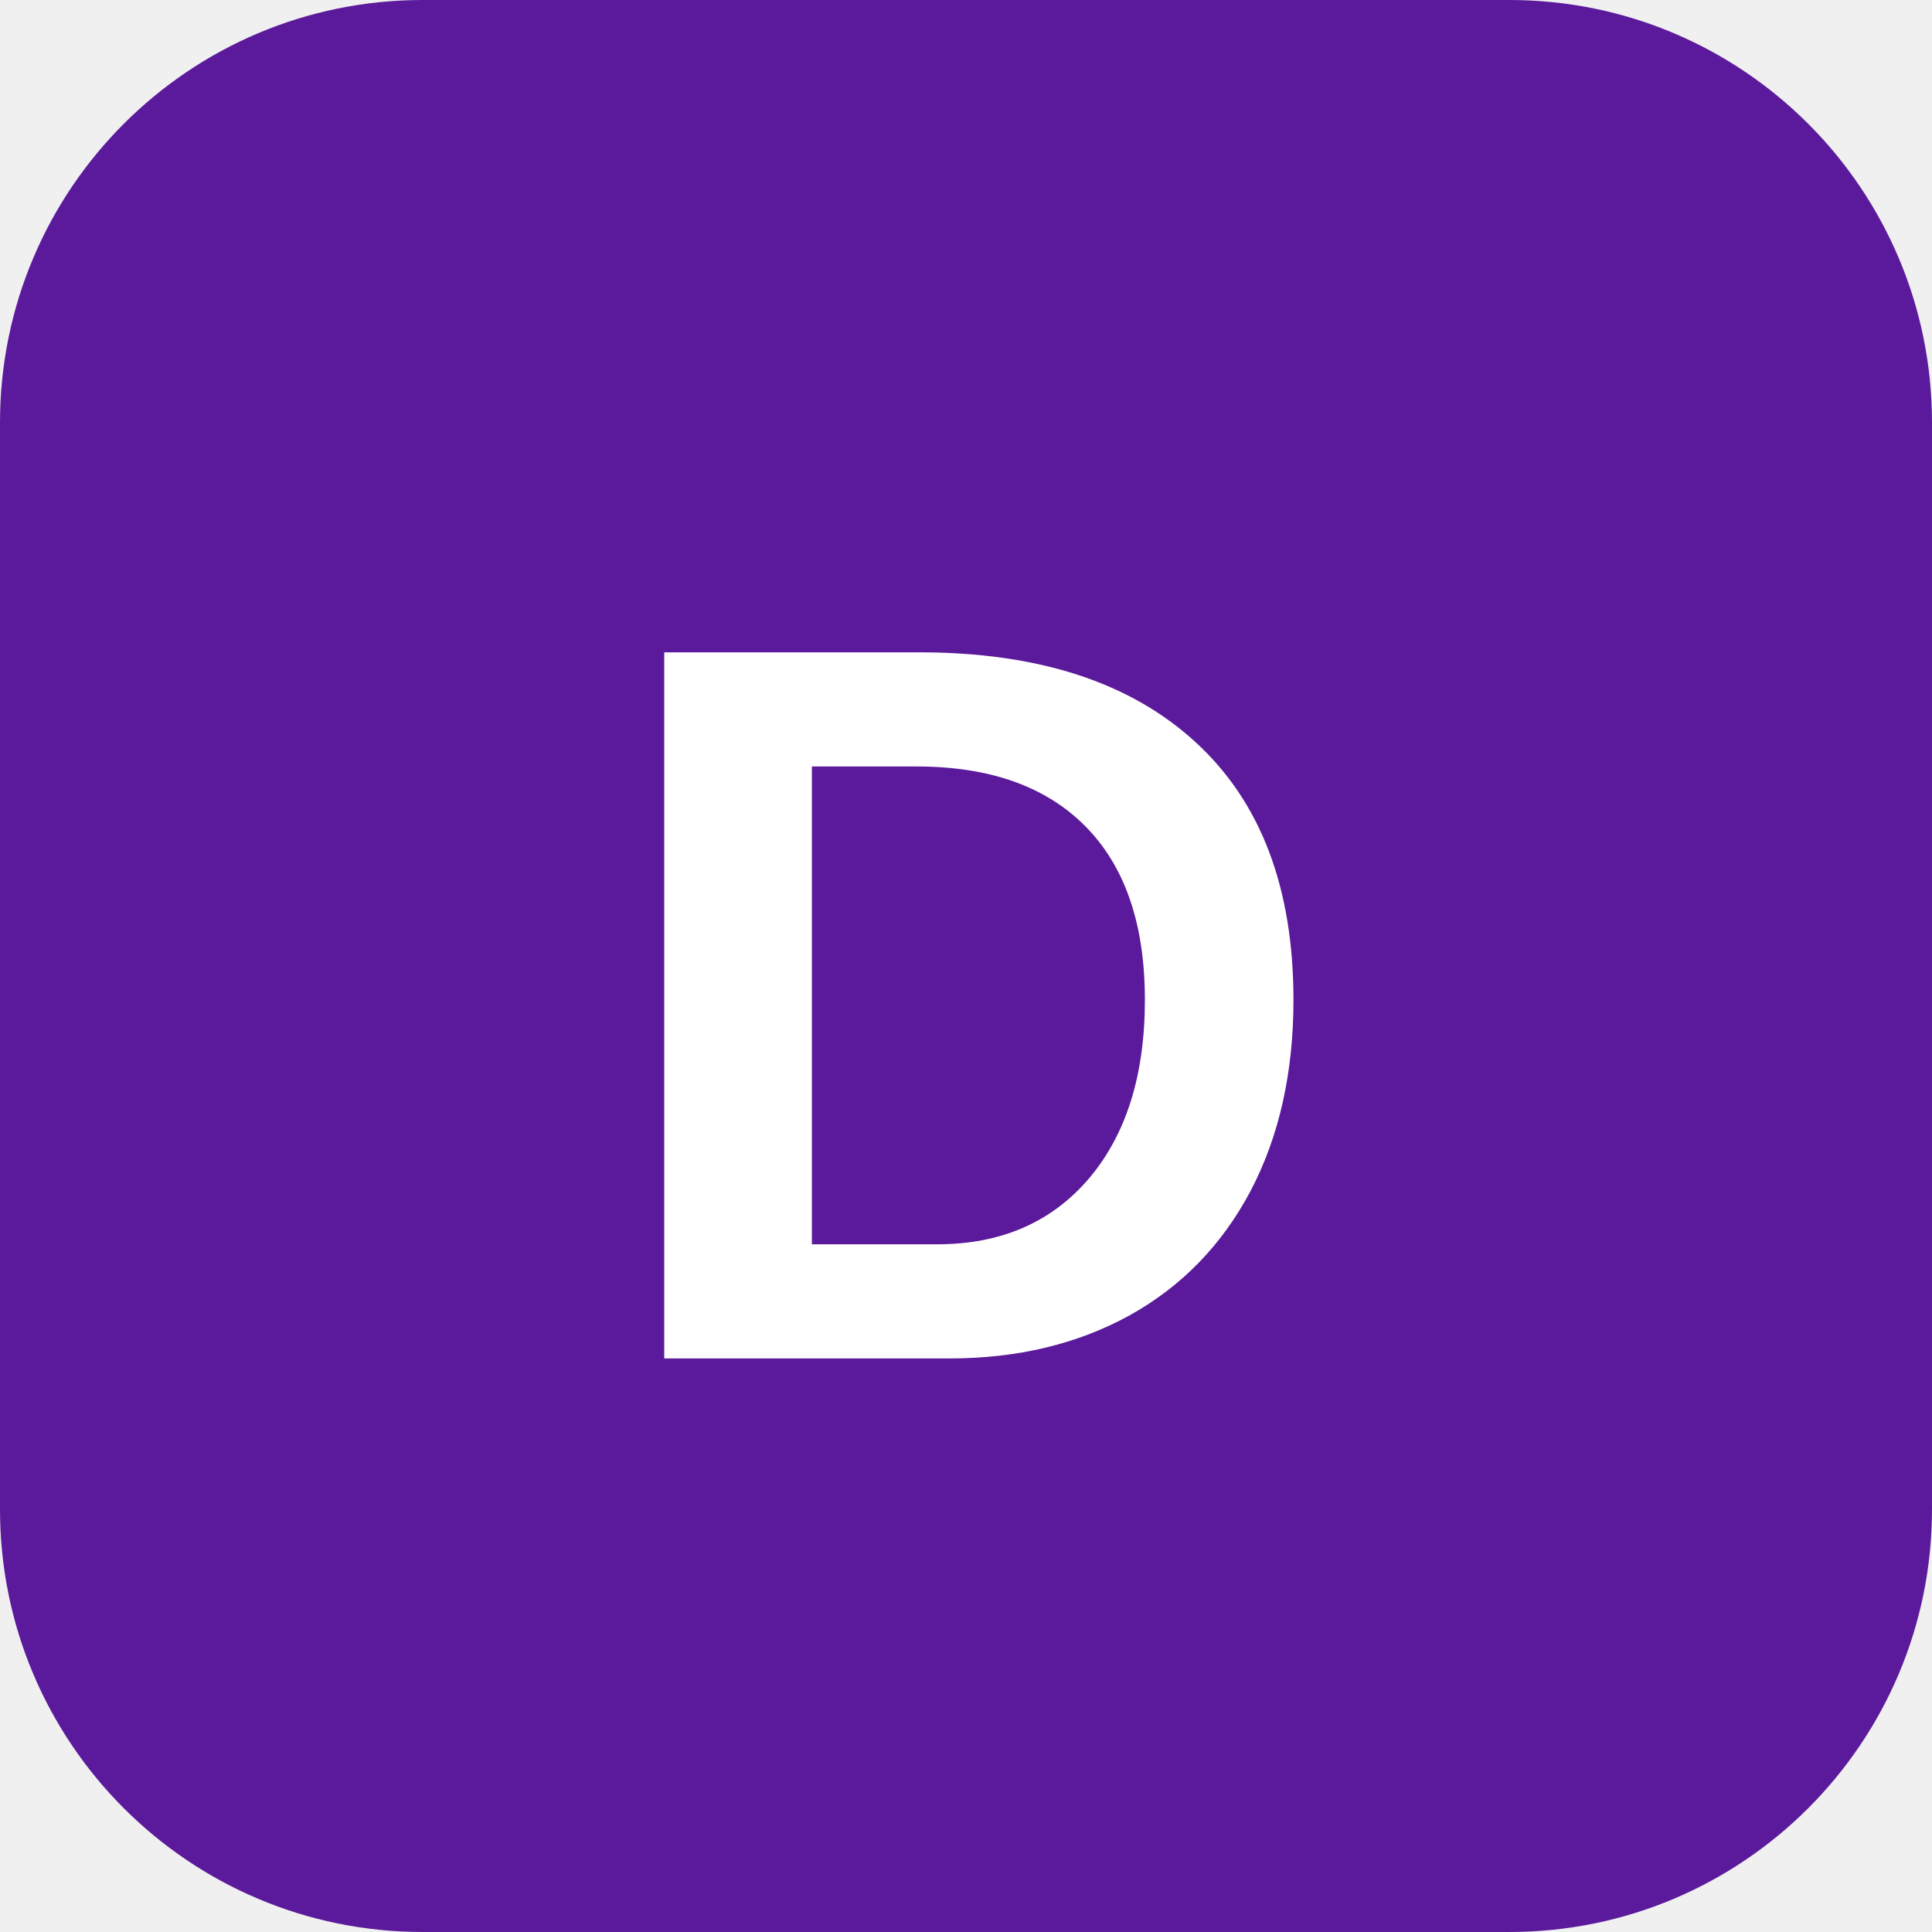
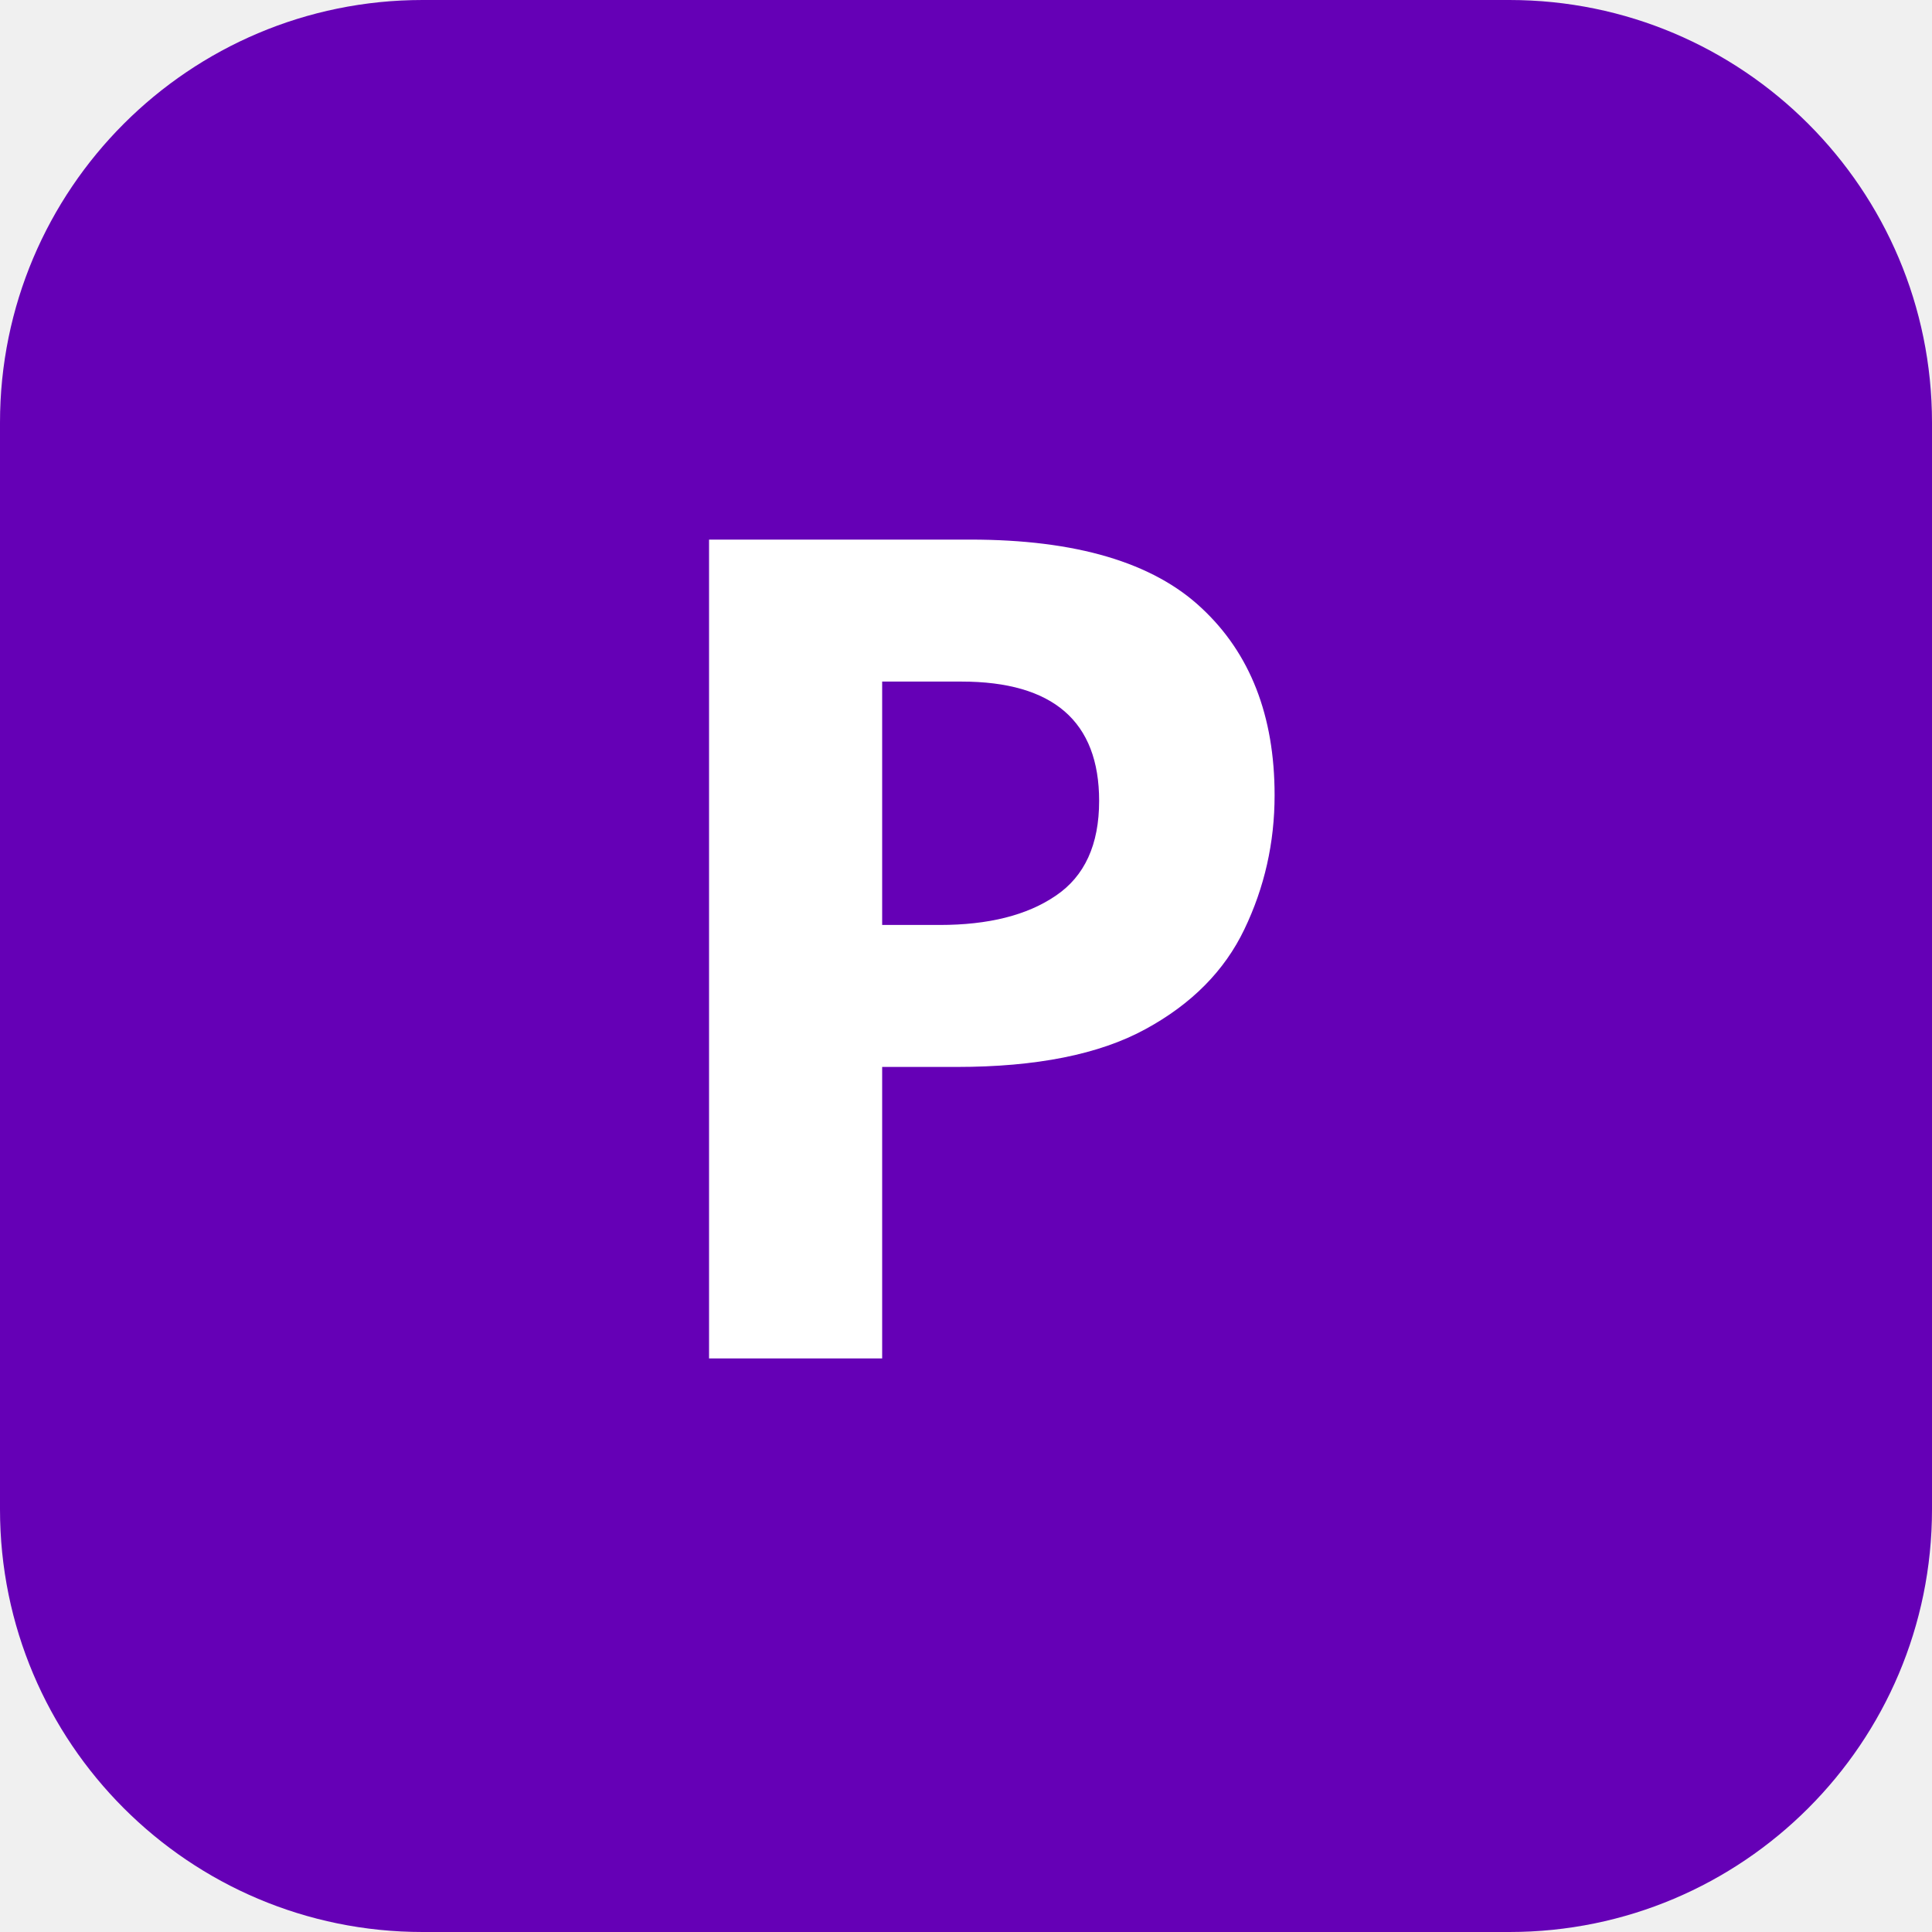
<svg xmlns="http://www.w3.org/2000/svg" viewBox="0 0 64 64">
-   <rect width="64" height="64" rx="14" fill="#5b1a9b" />
-   <text x="32" y="45" font-family="Segoe UI, Arial, sans-serif" font-size="34" font-weight="700" fill="#ffffff" text-anchor="middle">D</text>
+   <rect width="64" height="64" rx="14" fill="#6500b6" />
+   <text x="32" y="45" font-family="Trebuchet MS, Segoe UI, sans-serif" font-size="38" font-weight="700" fill="#ffffff" text-anchor="middle">P</text>
</svg>
